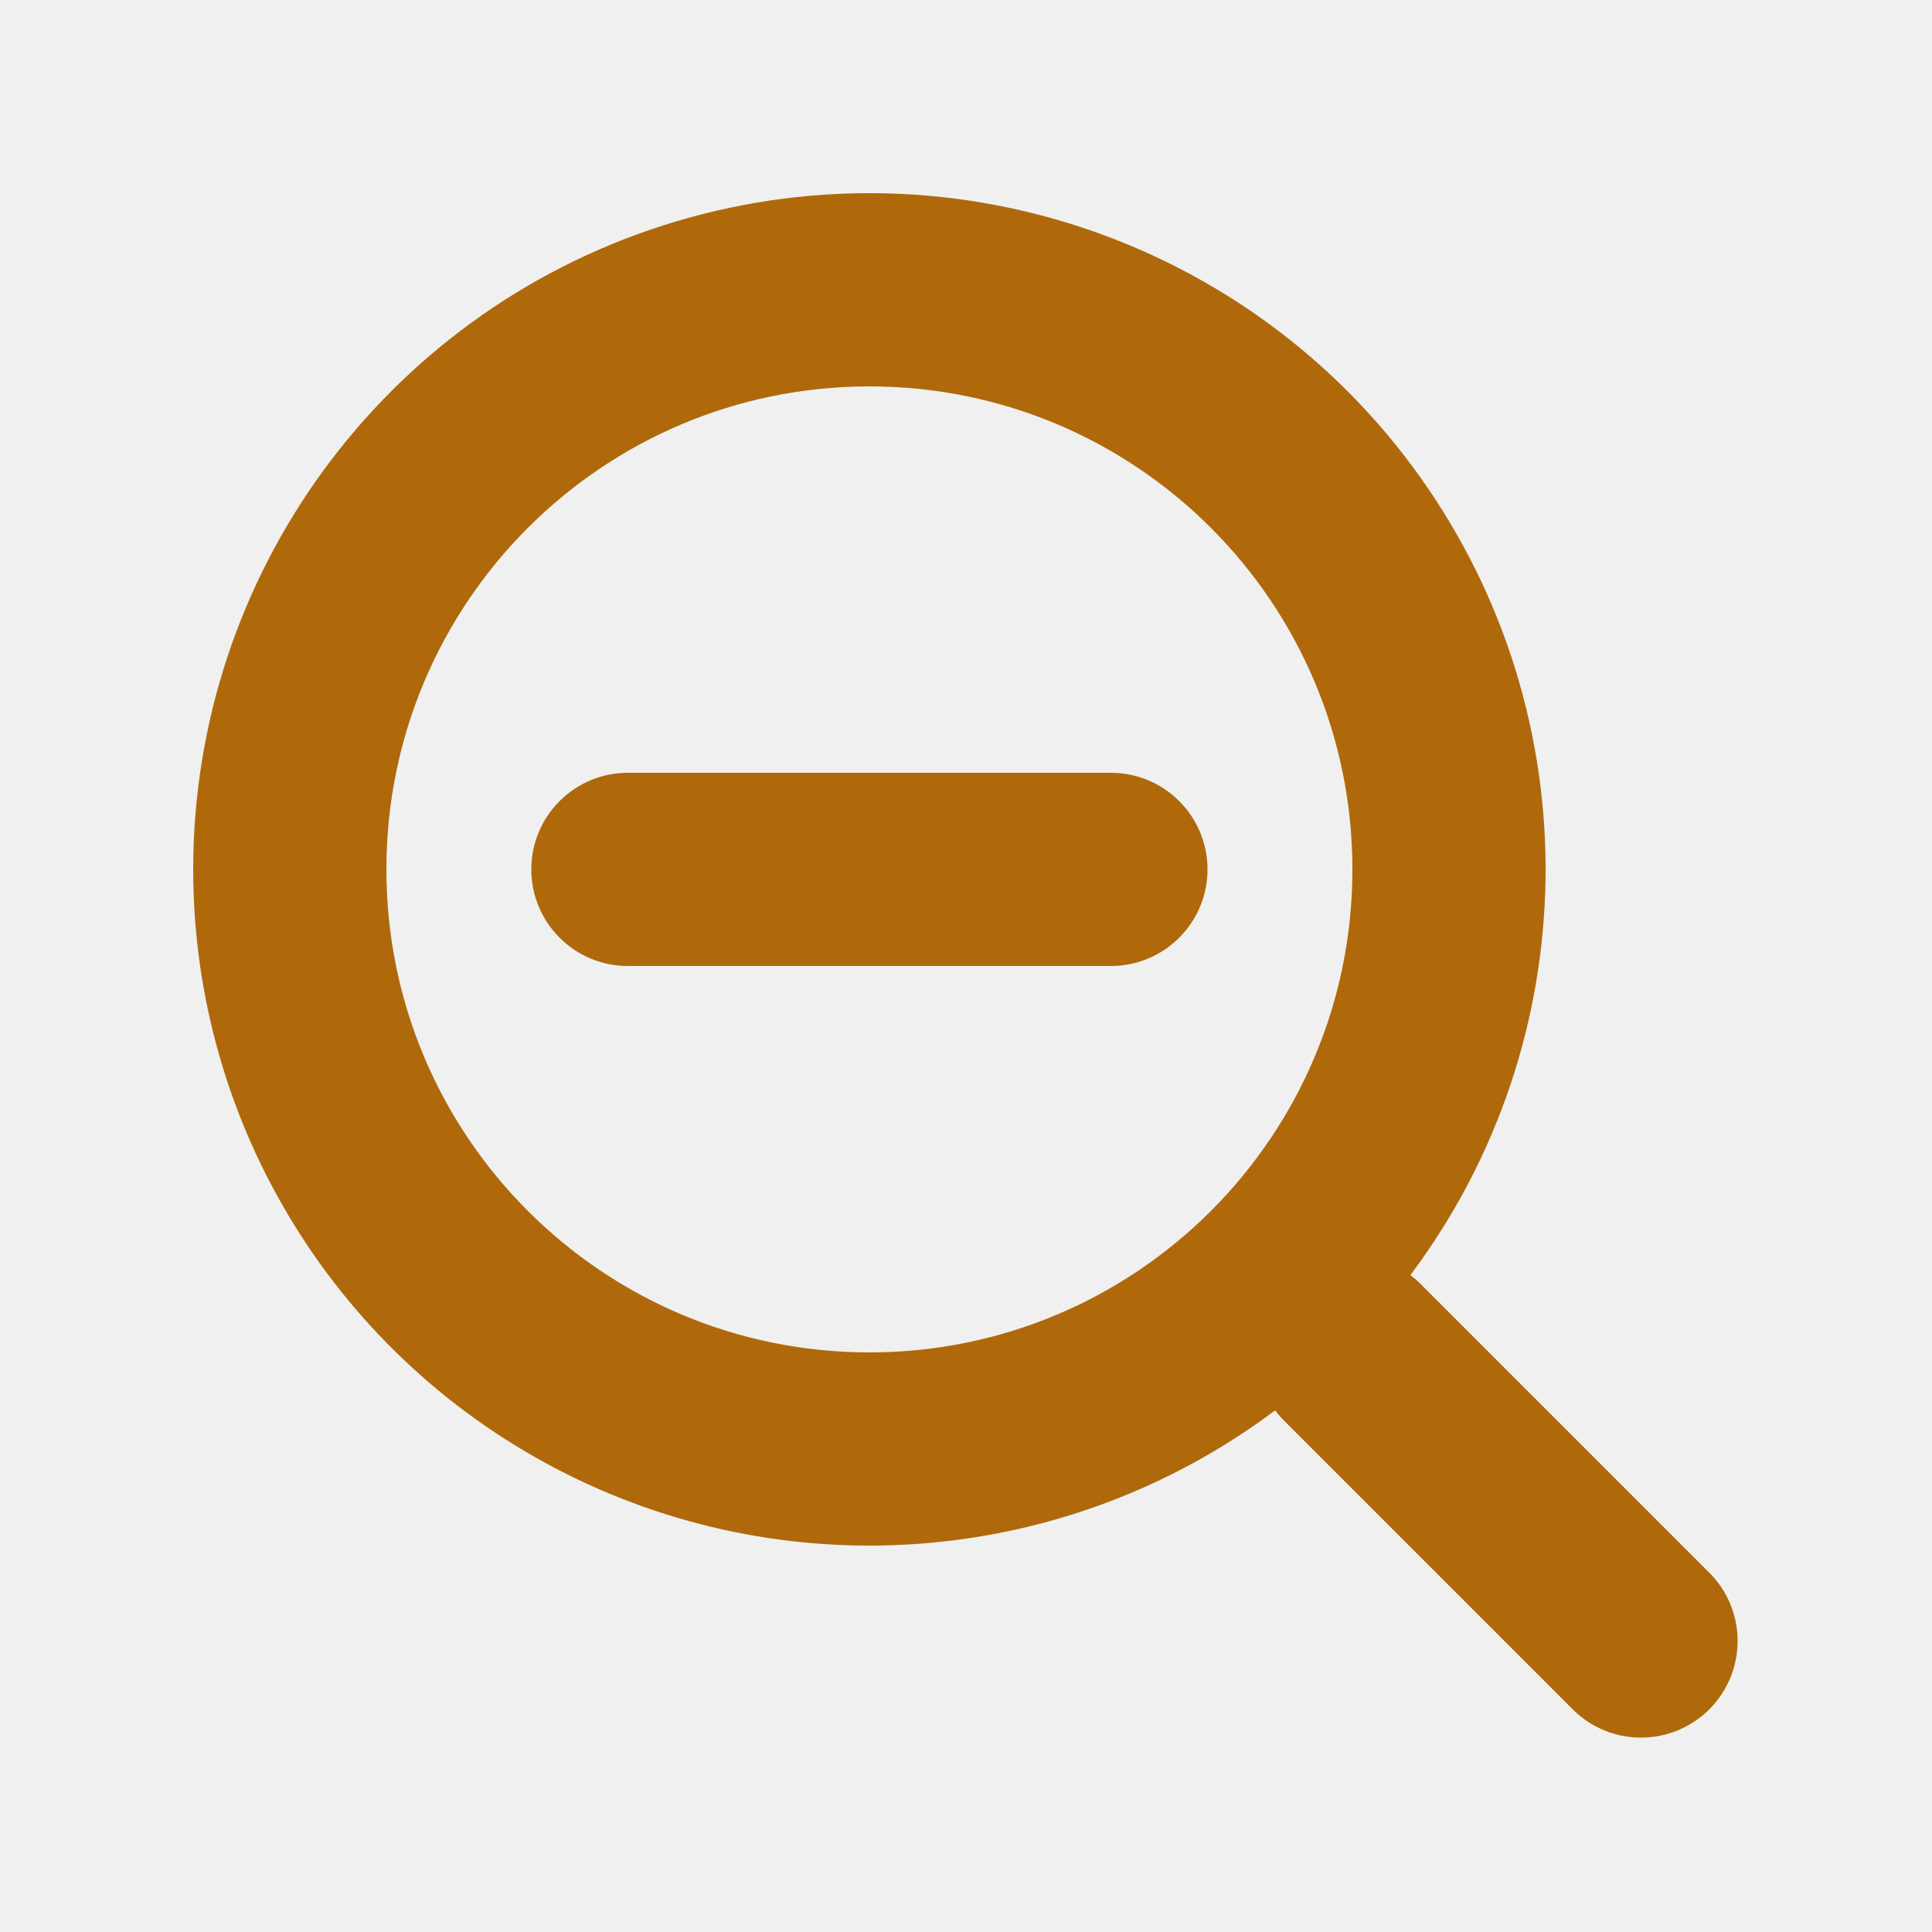
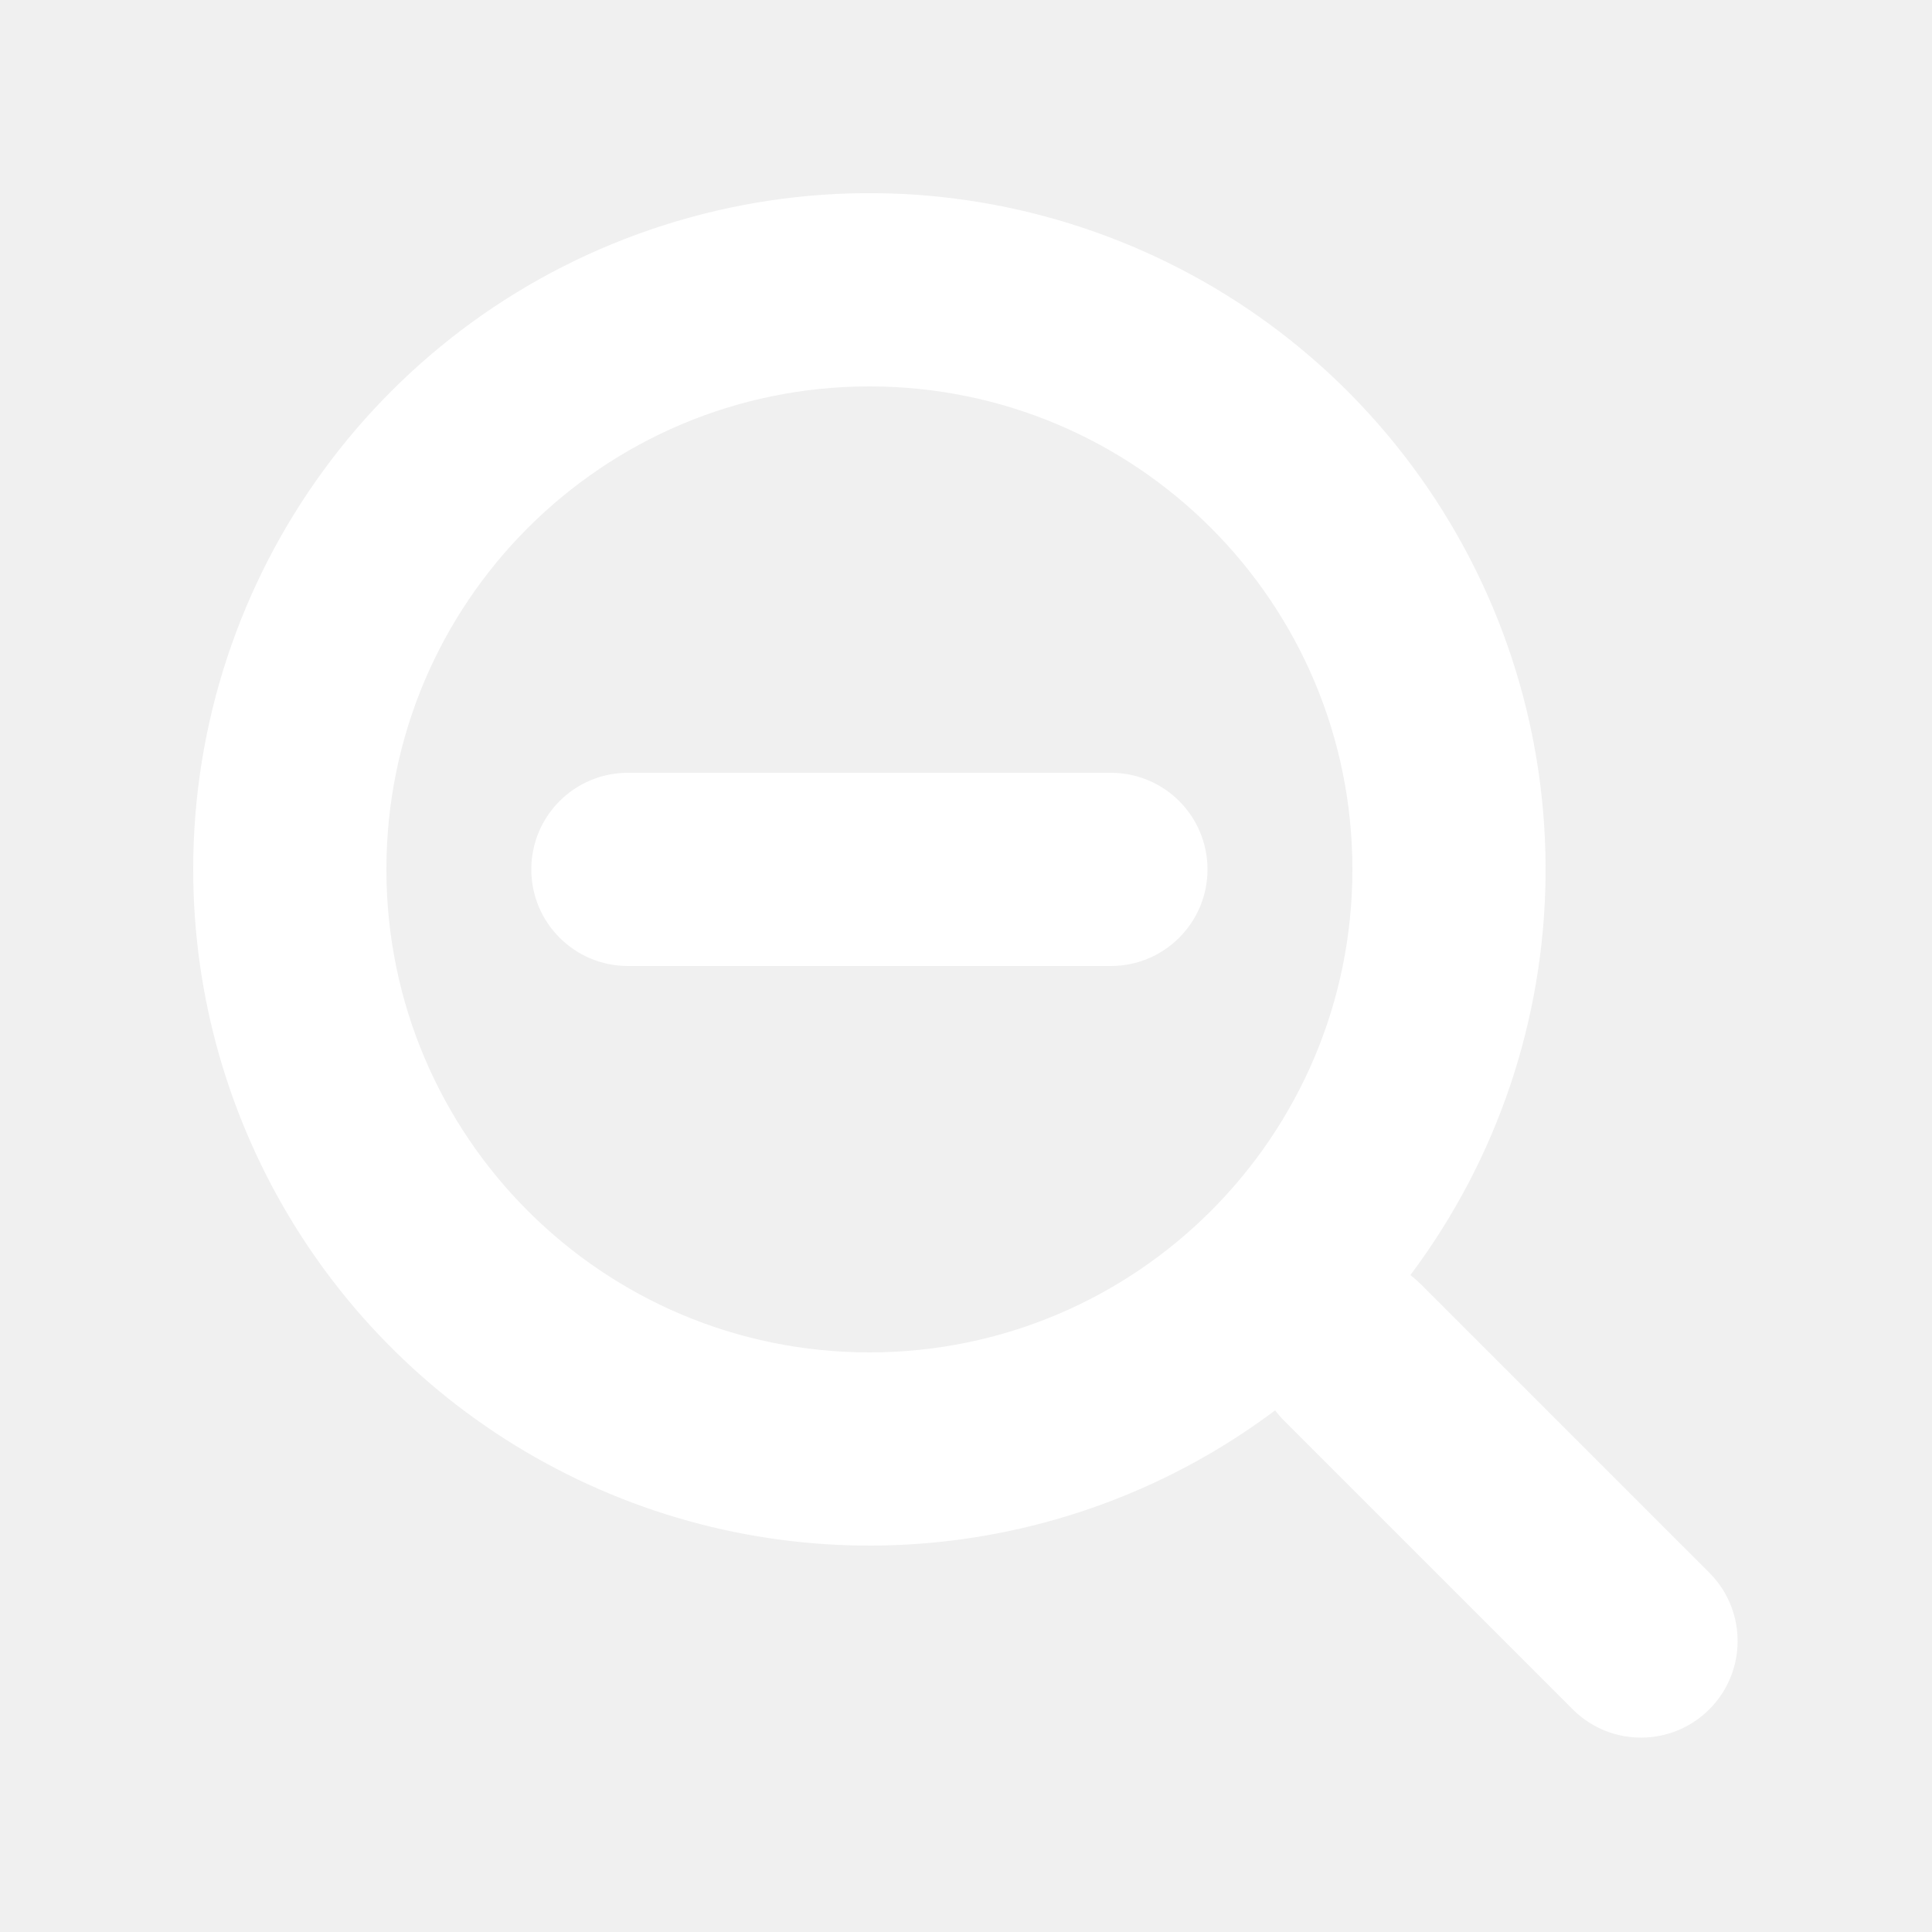
<svg xmlns="http://www.w3.org/2000/svg" width="800px" height="800px" viewBox="0 0 20 20" fill="none">
  <g id="SVGRepo_bgCarrier" stroke-width="0" />
  <g id="SVGRepo_tracerCarrier" stroke-linecap="round" stroke-linejoin="round" />
  <g id="SVGRepo_iconCarrier">
-     <path fill="#AF690B" fill-rule="evenodd" d="M9 4a5 5 0 100 10A5 5 0 009 4zM2 9a7 7 0 1112.6 4.2.999.999 0 01.107.093l3 3a1 1 0 01-1.414 1.414l-3-3a.999.999 0 01-.093-.107A7 7 0 012 9zm10.5 0a1 1 0 00-1-1h-5a1 1 0 100 2h5a1 1 0 001-1z" />
+     <path fill="#ffffff" fill-rule="evenodd" d="M9 4a5 5 0 100 10A5 5 0 009 4zM2 9a7 7 0 1112.6 4.2.999.999 0 01.107.093l3 3a1 1 0 01-1.414 1.414l-3-3a.999.999 0 01-.093-.107A7 7 0 012 9zm10.5 0a1 1 0 00-1-1h-5a1 1 0 100 2h5a1 1 0 001-1z" />
  </g>
</svg>
